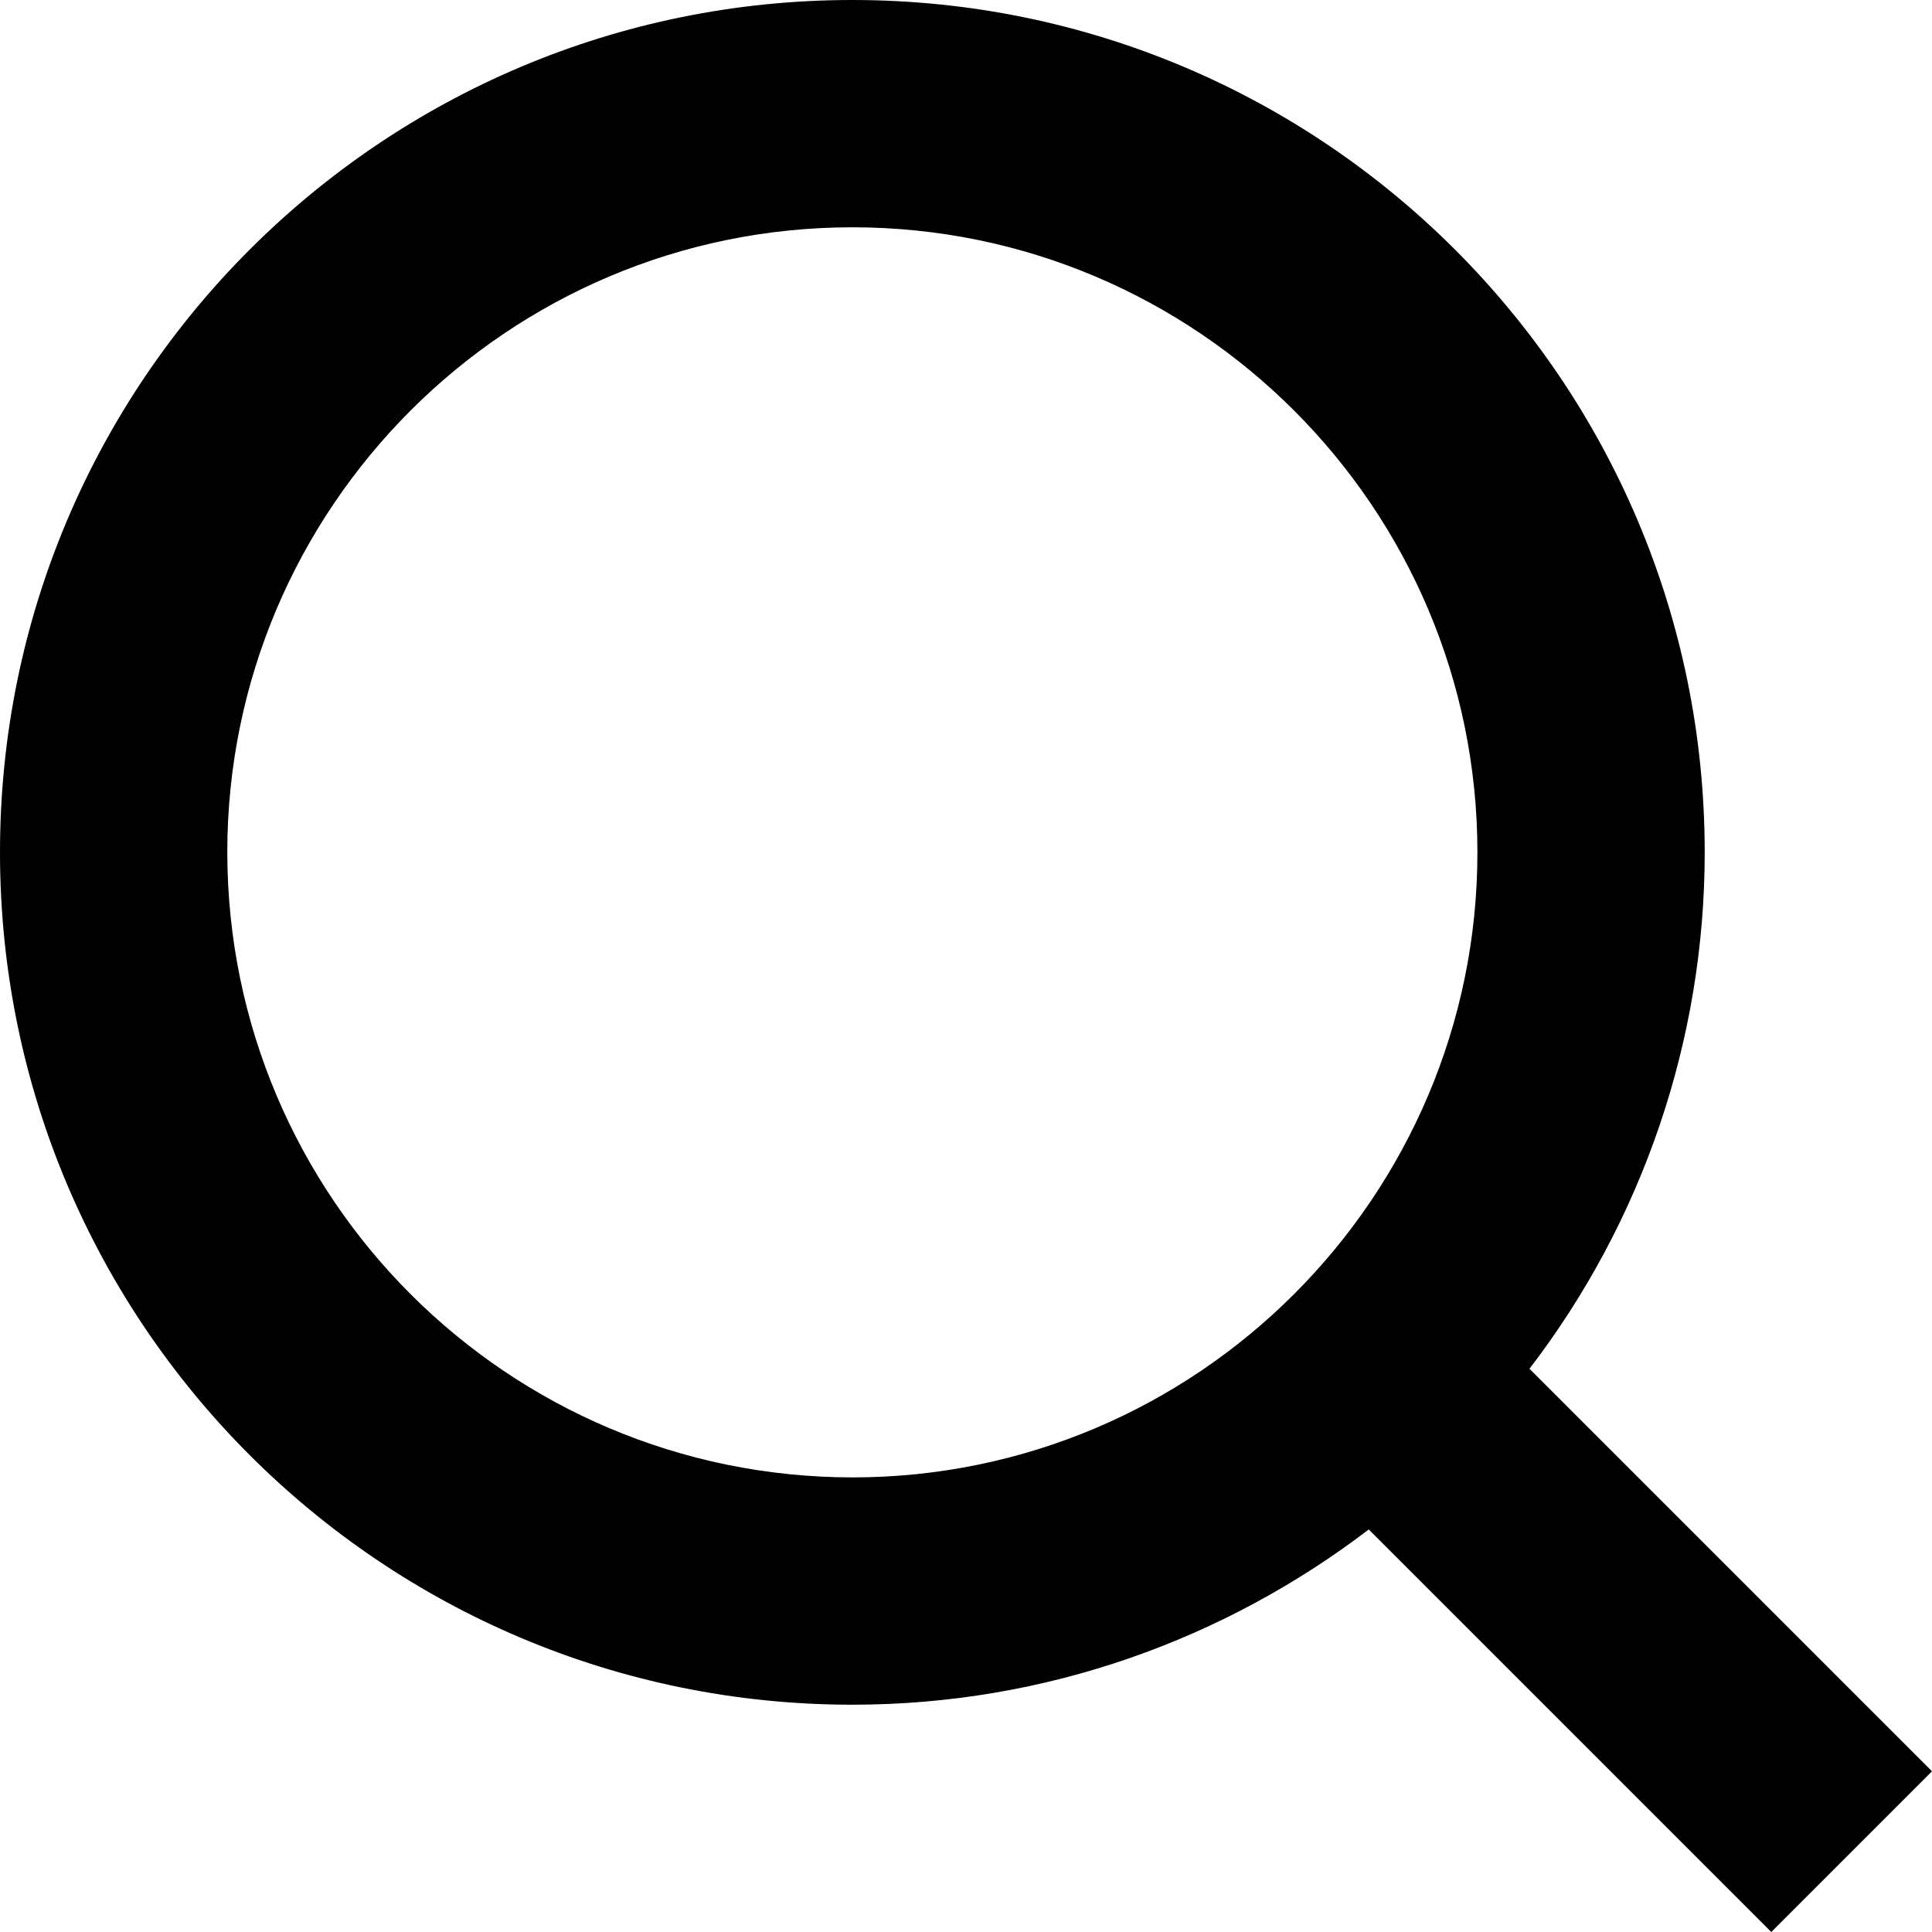
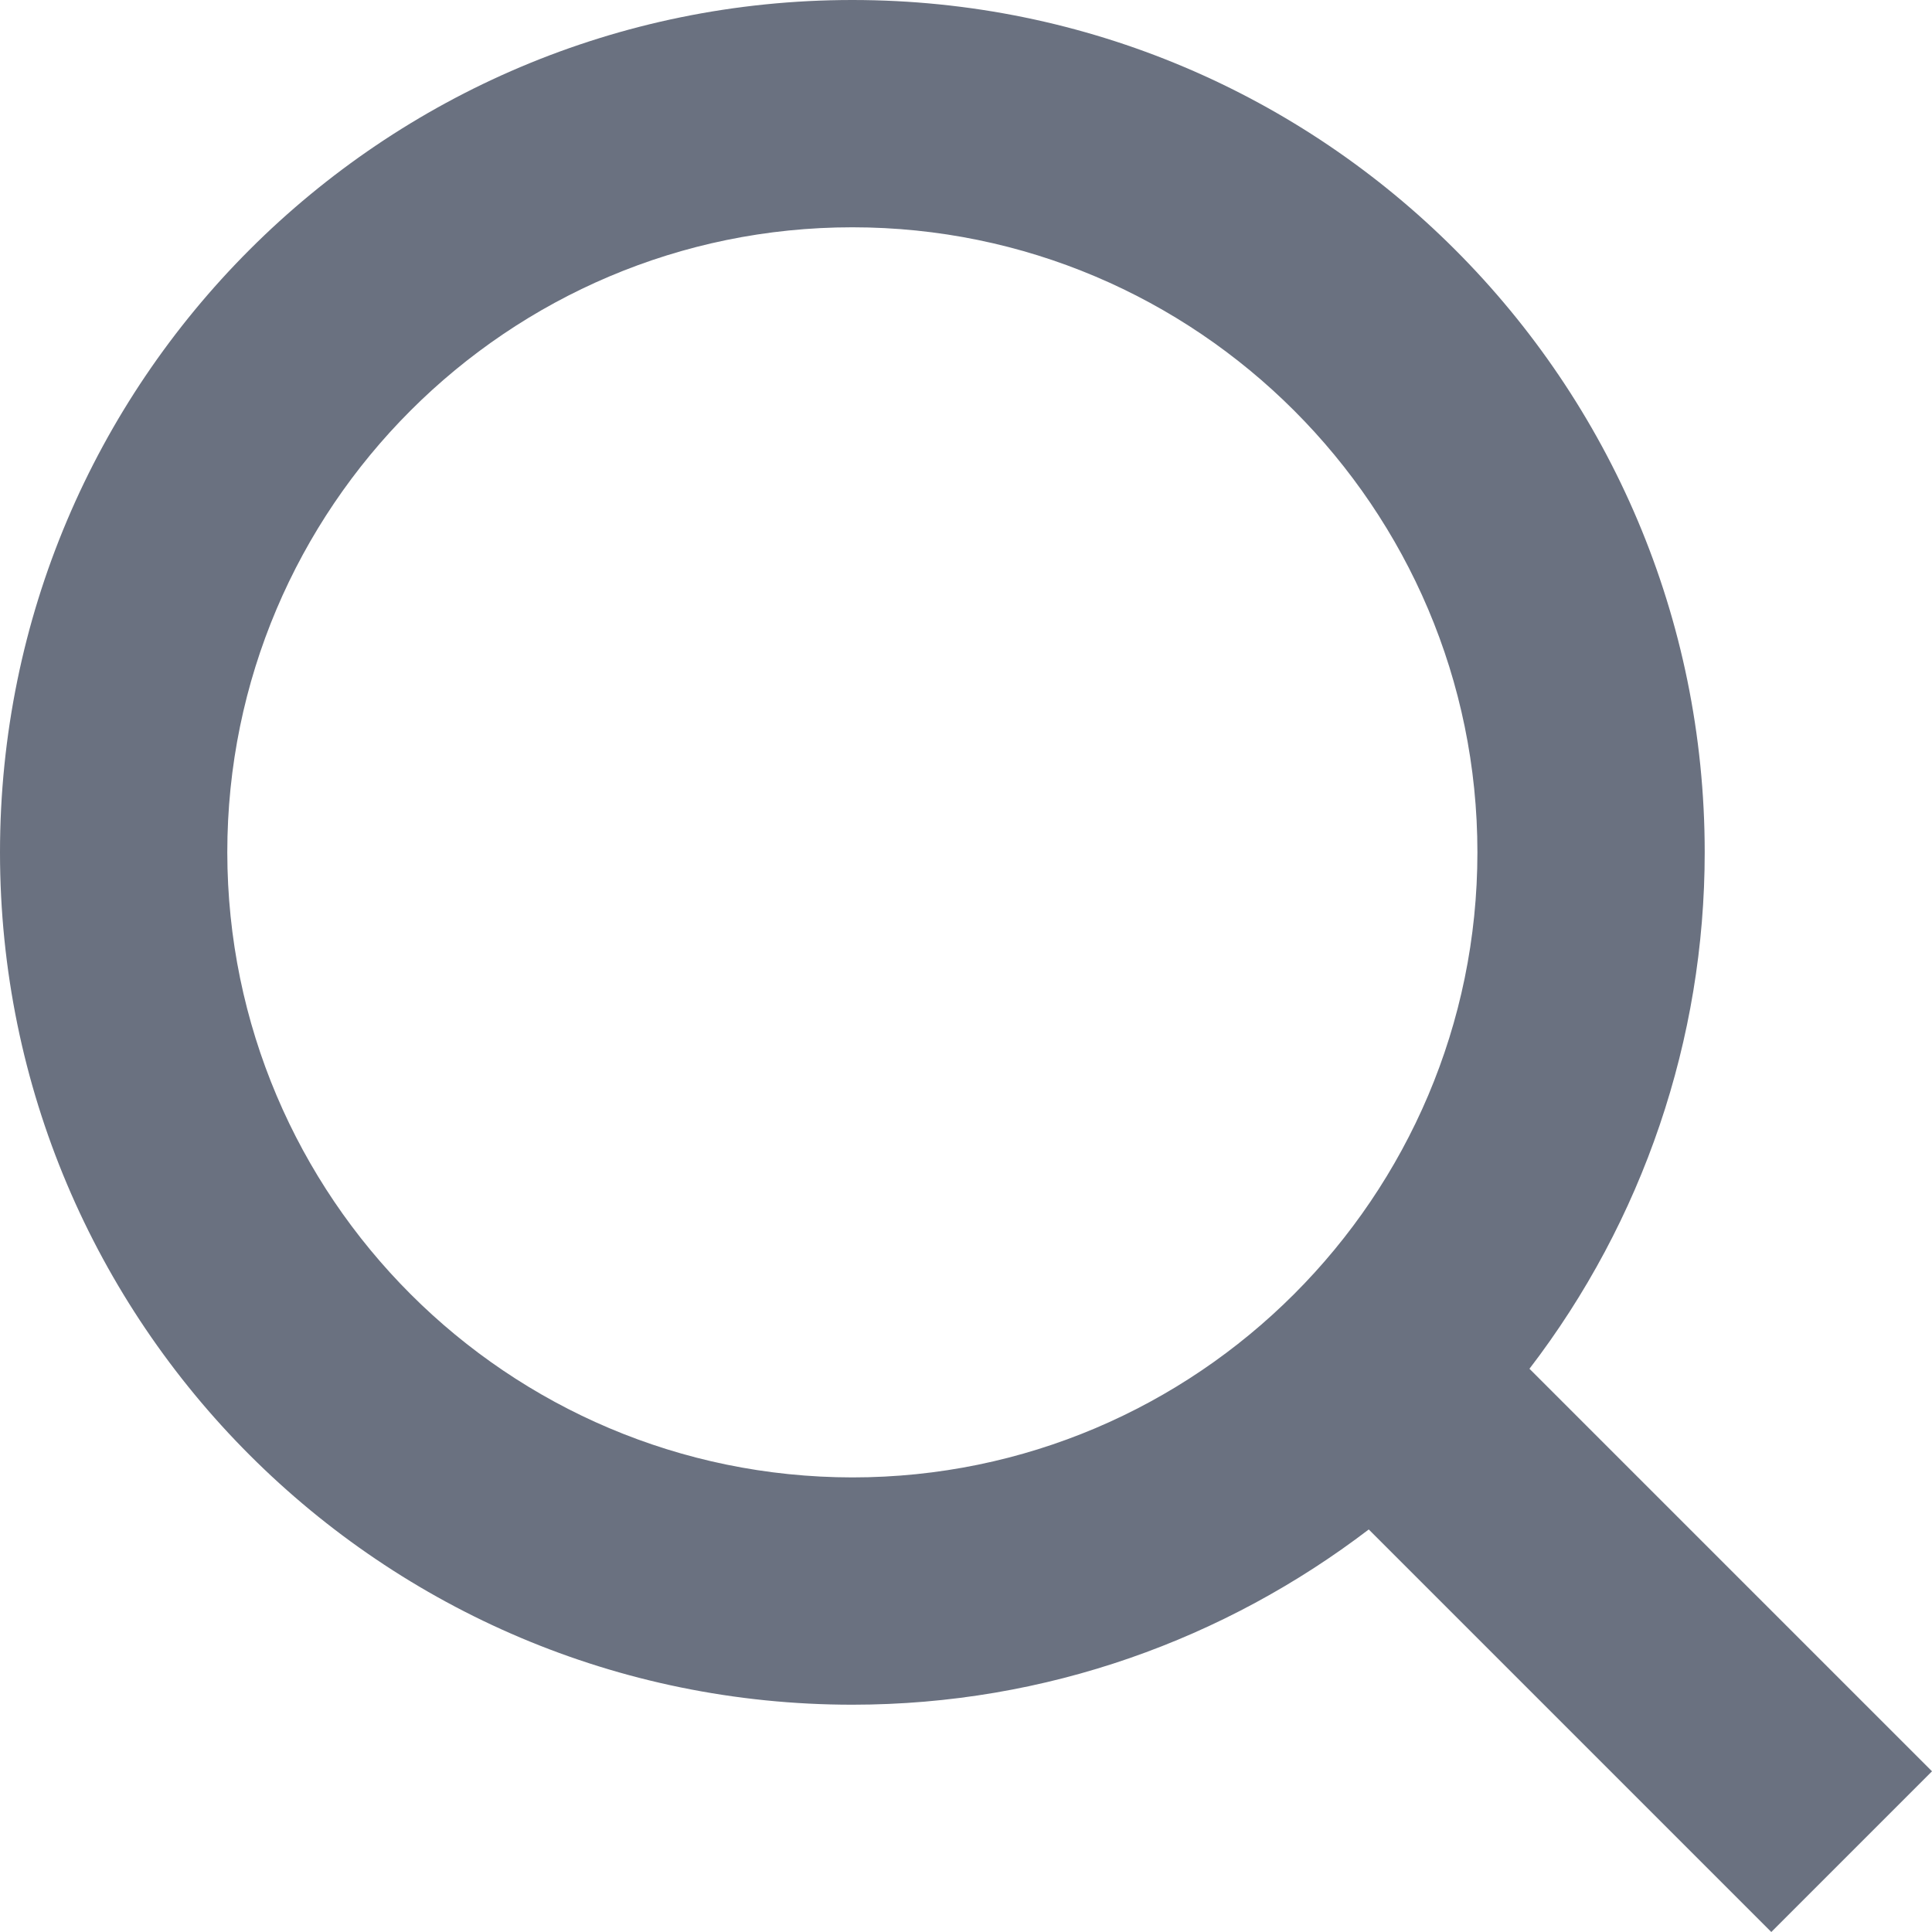
<svg xmlns="http://www.w3.org/2000/svg" width="17" height="17" viewBox="0 0 17 17">
-   <path d="M17 15.586l-3.542-3.542A7.465 7.465 0 0 0 15 7.5 7.5 7.5 0 1 0 7.5 15c1.71 0 3.282-.579 4.544-1.542L15.586 17 17 15.586zM2 7.5C2 4.467 4.467 2 7.5 2 10.532 2 13 4.467 13 7.5c0 3.032-2.468 5.5-5.5 5.5A5.506 5.506 0 0 1 2 7.5z" />
+   <path fill="#6a7180" d="M17 15.586l-3.542-3.542A7.465 7.465 0 0 0 15 7.5 7.5 7.5 0 1 0 7.5 15c1.71 0 3.282-.579 4.544-1.542L15.586 17 17 15.586zM2 7.5C2 4.467 4.467 2 7.5 2 10.532 2 13 4.467 13 7.5c0 3.032-2.468 5.5-5.5 5.5A5.506 5.506 0 0 1 2 7.5z" />
</svg>
